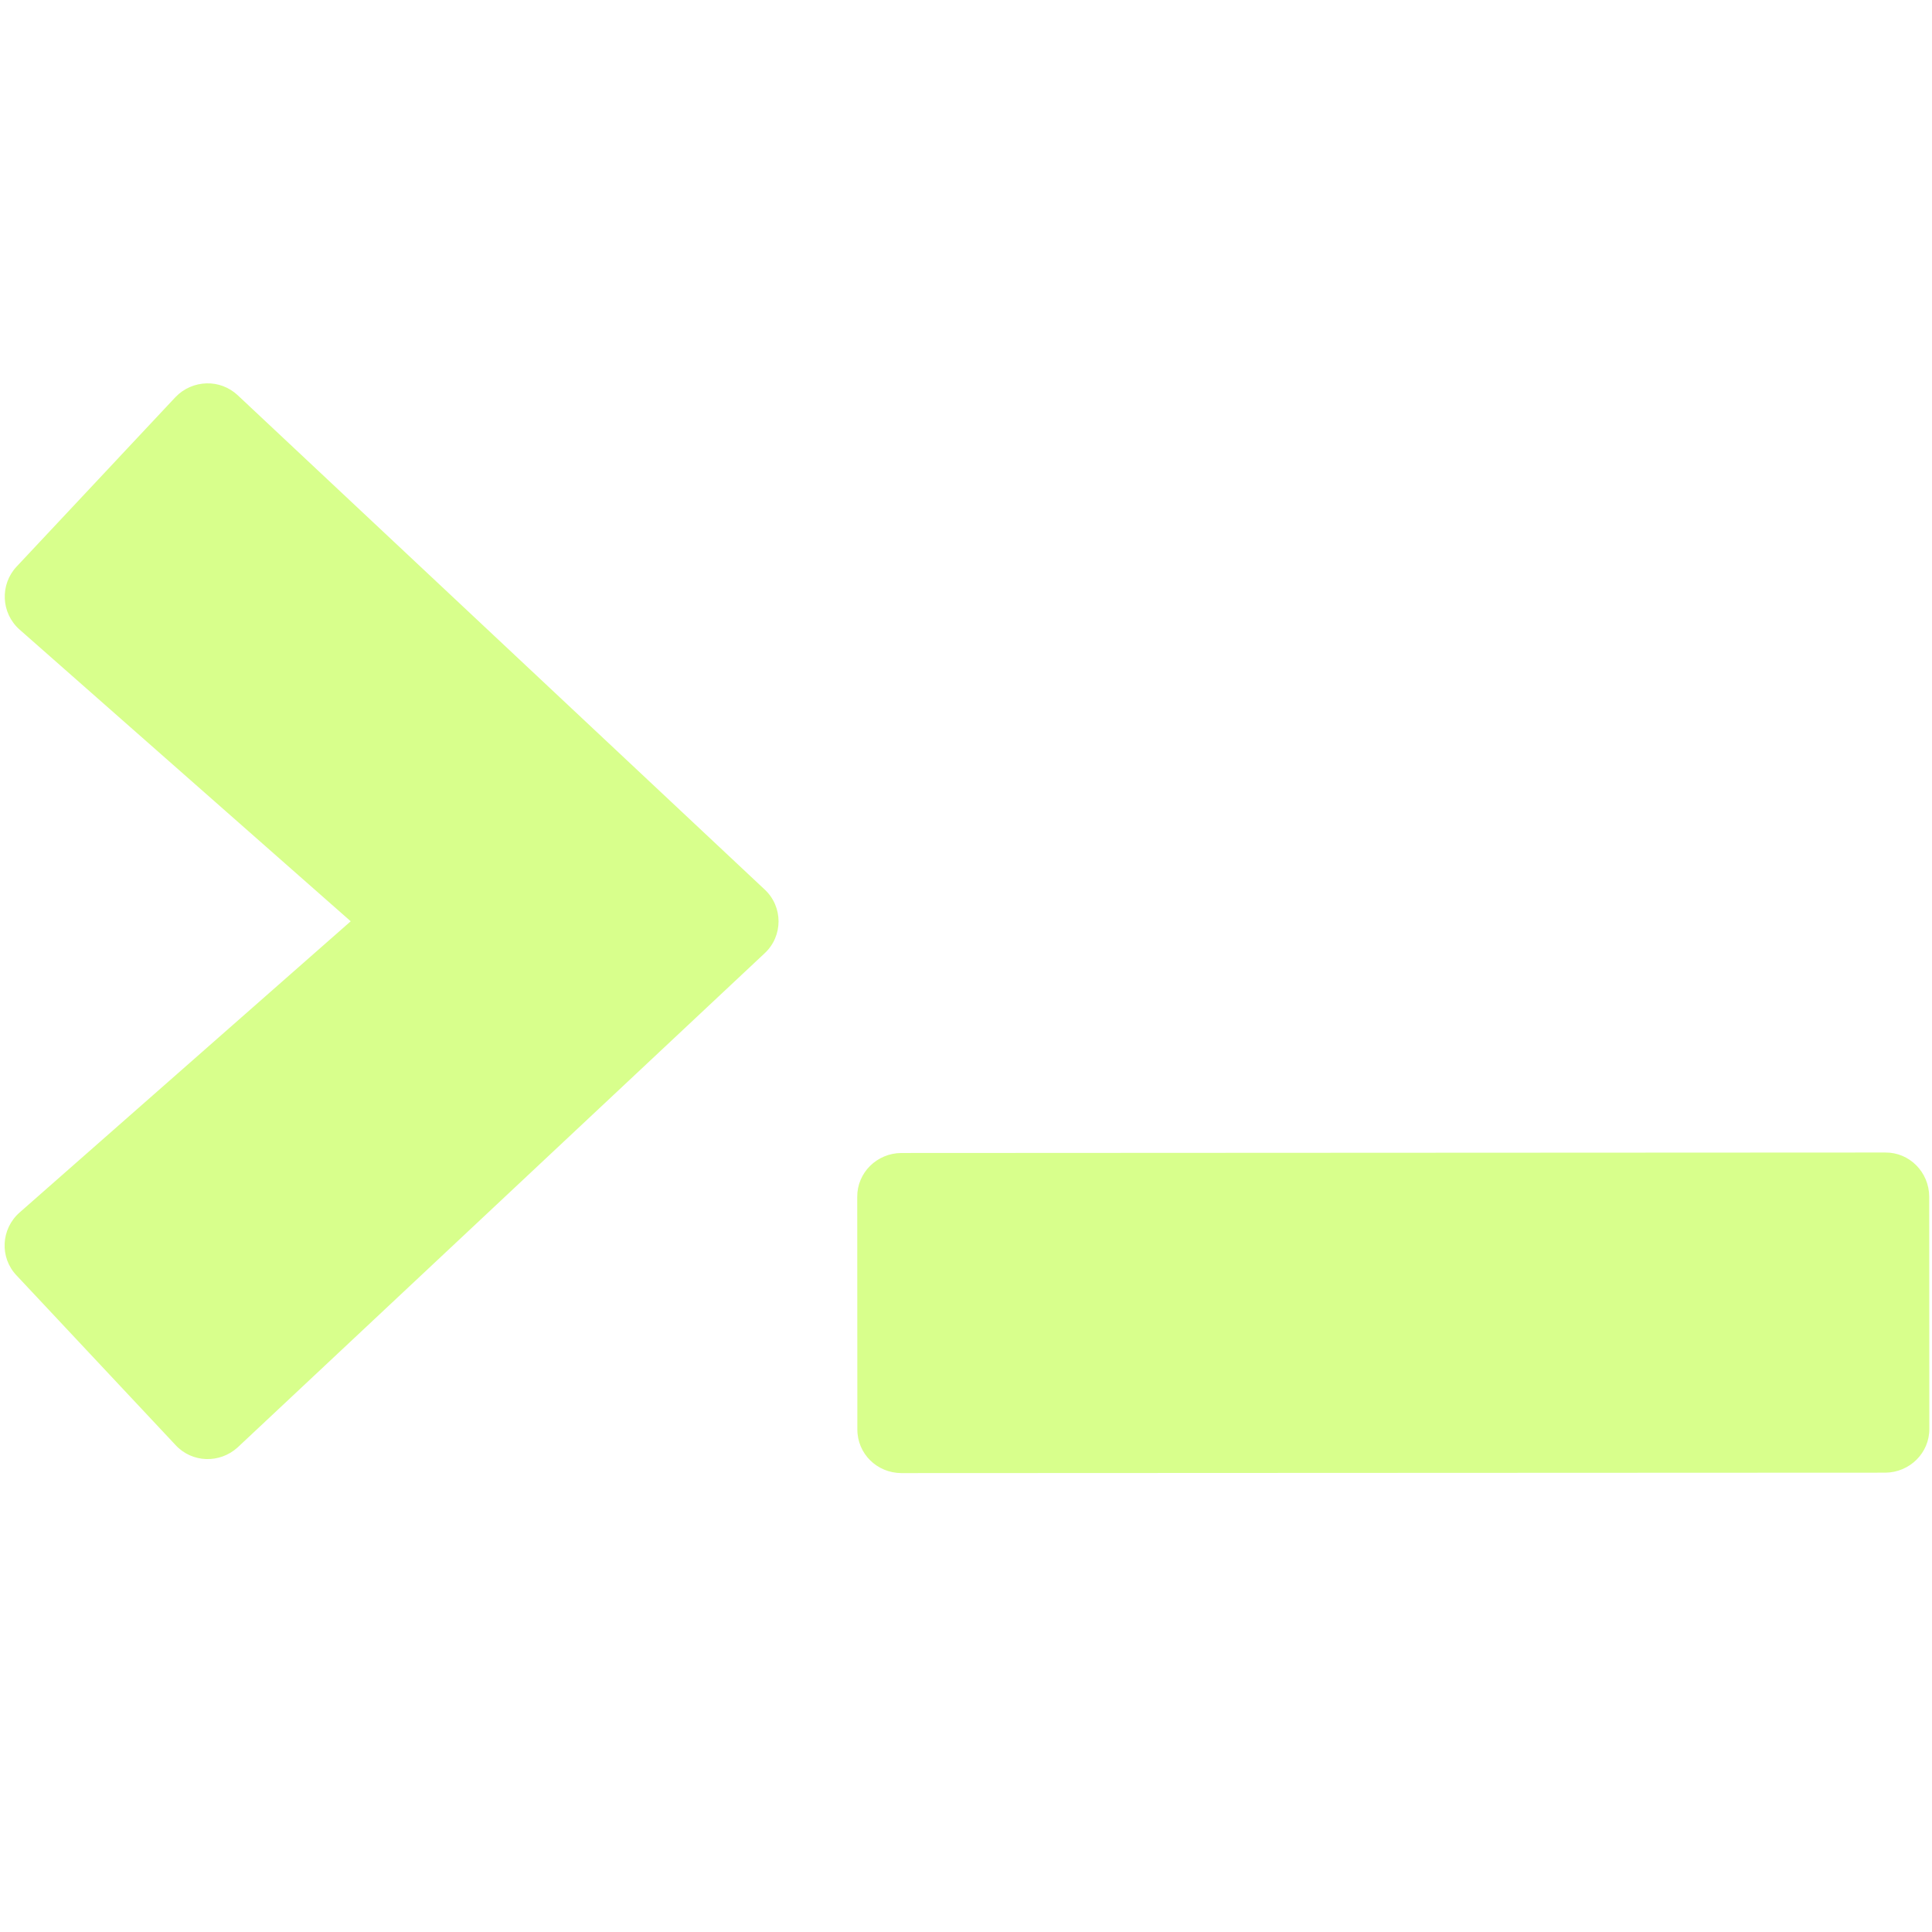
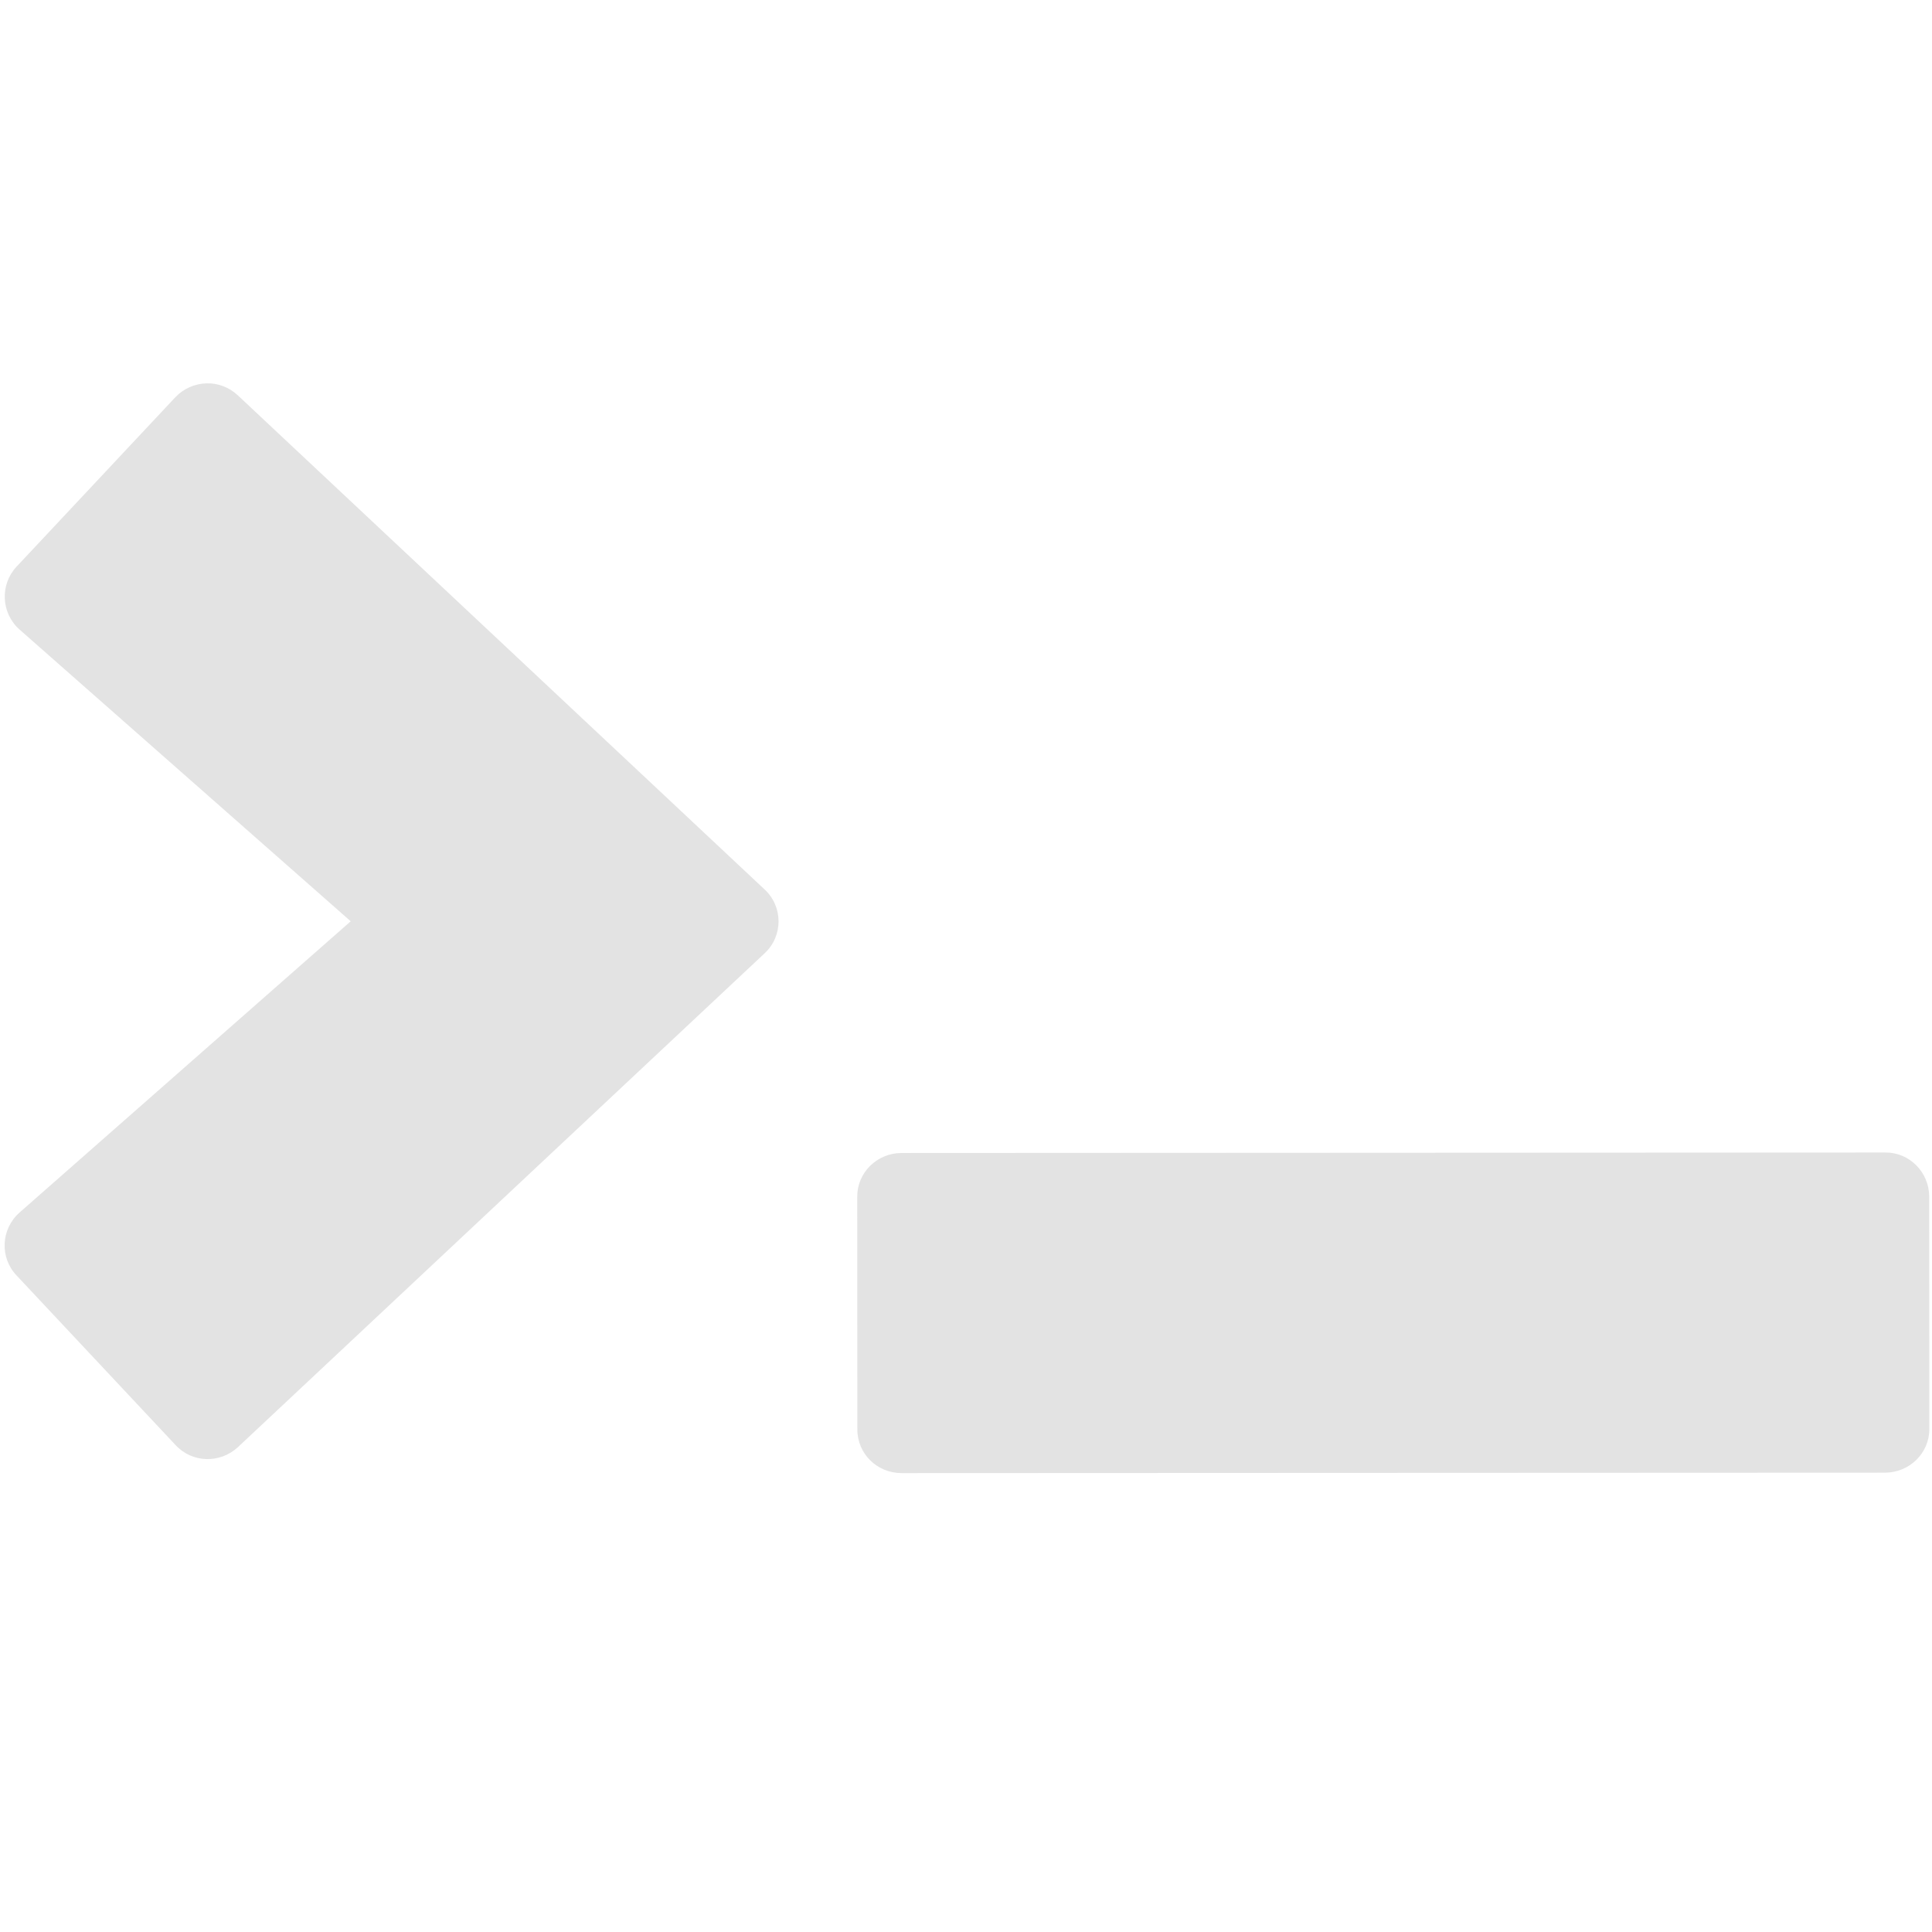
<svg xmlns="http://www.w3.org/2000/svg" width="32" height="32" viewBox="0 0 8.467 8.467" version="1.1" id="svg8">
  <defs id="defs2">
    <style id="style1399">.cls-1{fill:#e3e3e3;}</style>
  </defs>
-   <path style="fill:#d8ff8c;fill-opacity:1;stroke-width:0.061" d="M 3.42 6.35 C 3.234 6.355 3.047 6.431 2.908 6.576 L 0.275 9.385 C -0.003 9.681 0.015 10.155 0.324 10.428 L 5.809 15.26 L 0.324 20.084 C 0.015 20.356 -0.009 20.83 0.275 21.127 L 2.908 23.936 C 3.181 24.232 3.641 24.245 3.938 23.973 L 12.664 15.791 C 12.973 15.506 12.973 15.017 12.664 14.732 L 3.938 6.547 C 3.792 6.411 3.606 6.344 3.42 6.35 z M 31.227 19.09 L 14.928 19.098 C 14.525 19.101 14.196 19.424 14.199 19.826 L 14.201 23.674 C 14.199 24.078 14.525 24.398 14.93 24.4 L 31.229 24.393 C 31.631 24.389 31.961 24.067 31.957 23.664 L 31.955 19.818 C 31.952 19.416 31.629 19.086 31.227 19.09 z " transform="scale(0.2645833)" id="path821" />
+   <path style="fill:#e3e3e3;fill-opacity:1;stroke-width:0.061" d="M 3.42 6.35 C 3.234 6.355 3.047 6.431 2.908 6.576 L 0.275 9.385 C -0.003 9.681 0.015 10.155 0.324 10.428 L 5.809 15.26 L 0.324 20.084 C 0.015 20.356 -0.009 20.83 0.275 21.127 L 2.908 23.936 C 3.181 24.232 3.641 24.245 3.938 23.973 L 12.664 15.791 C 12.973 15.506 12.973 15.017 12.664 14.732 L 3.938 6.547 C 3.792 6.411 3.606 6.344 3.42 6.35 z M 31.227 19.09 L 14.928 19.098 C 14.525 19.101 14.196 19.424 14.199 19.826 L 14.201 23.674 C 14.199 24.078 14.525 24.398 14.93 24.4 L 31.229 24.393 C 31.631 24.389 31.961 24.067 31.957 23.664 L 31.955 19.818 C 31.952 19.416 31.629 19.086 31.227 19.09 z " transform="scale(0.2645833)" id="path821" />
</svg>
